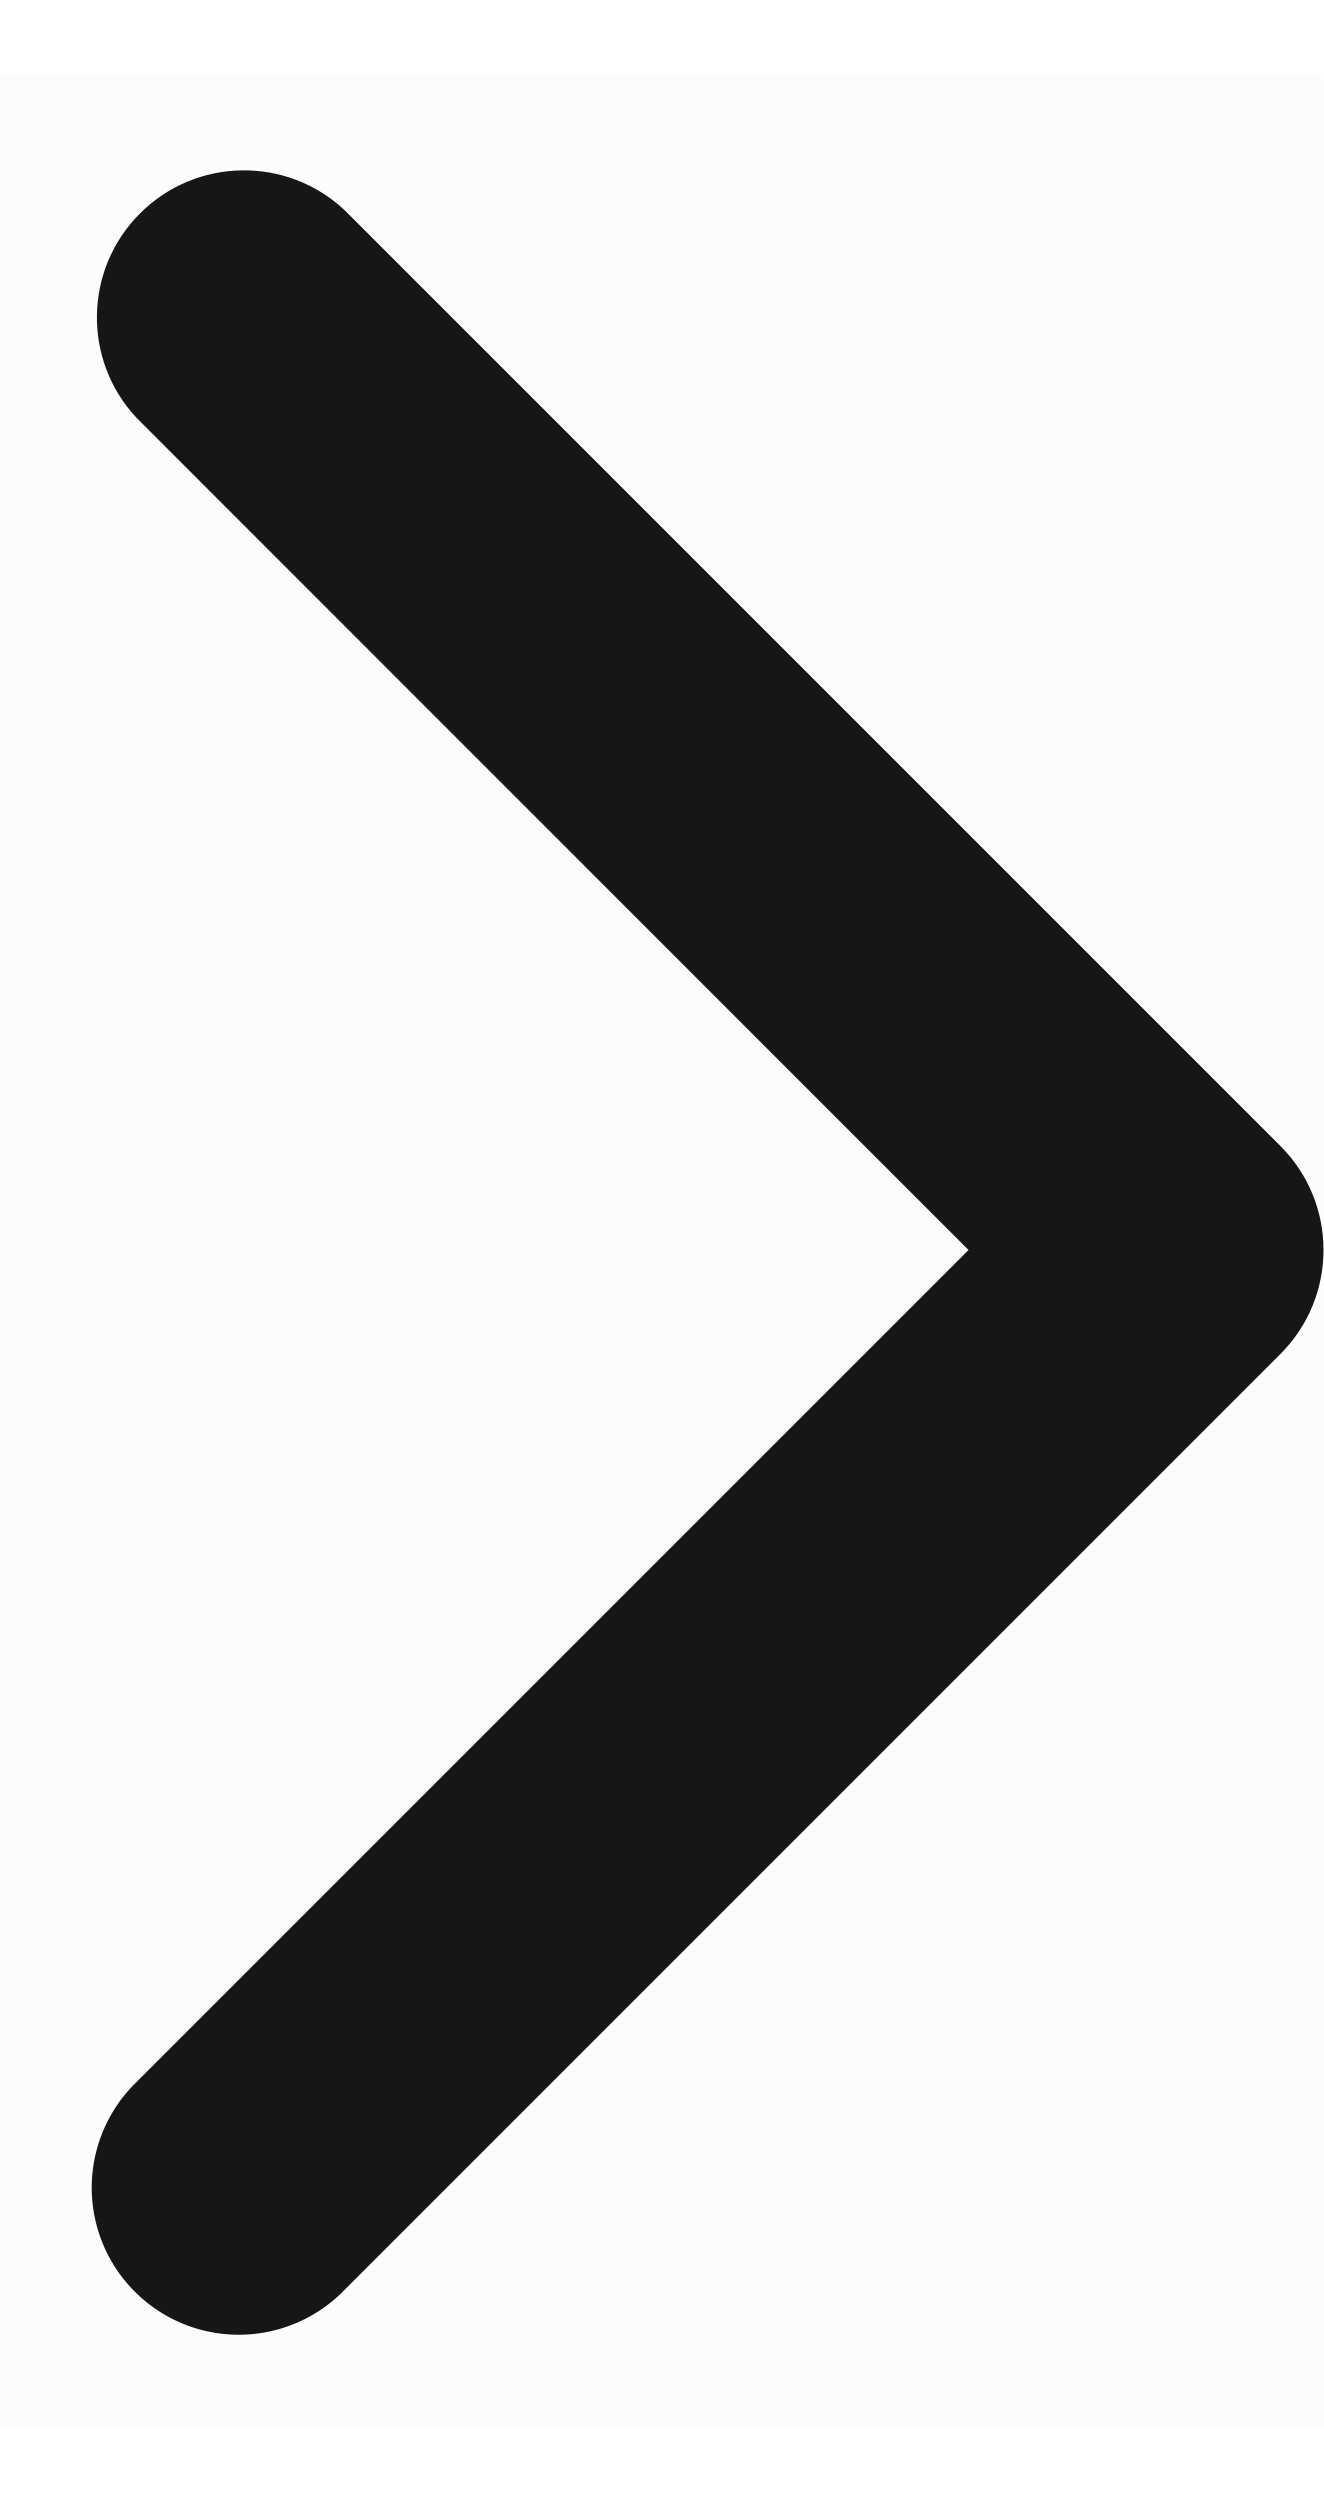
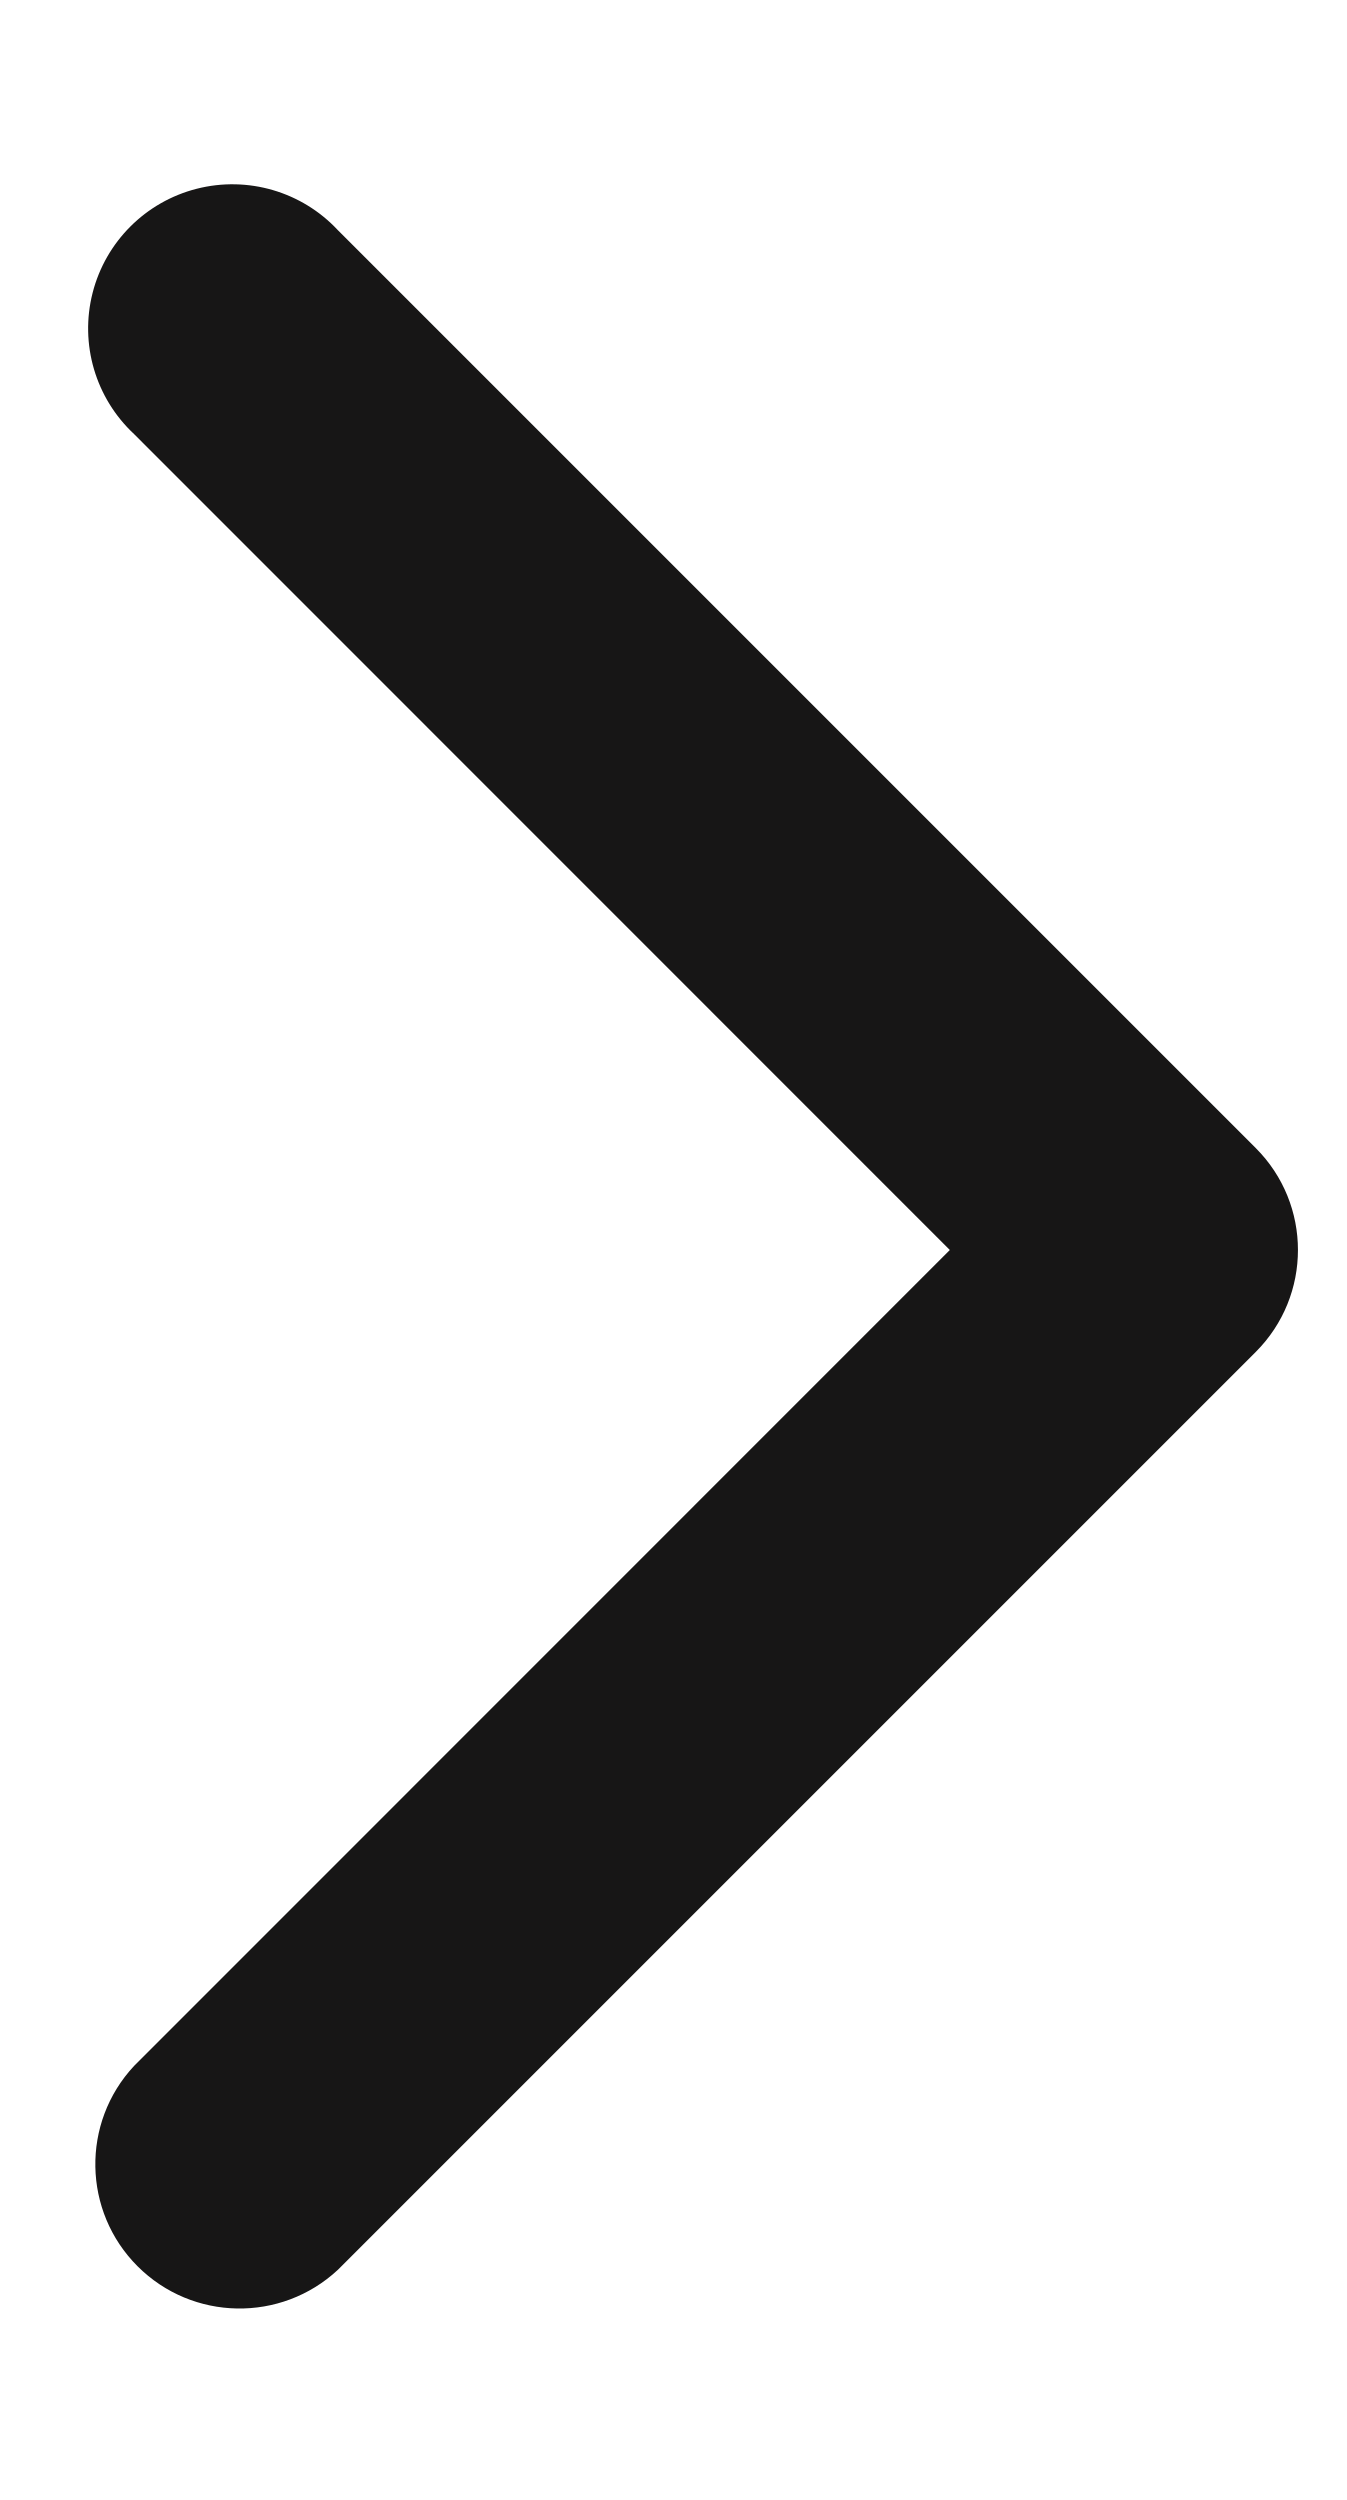
- <svg xmlns="http://www.w3.org/2000/svg" width="9" height="17" fill="none">
-   <path fill="#FCFCFC" d="M0 .5h9v16H0z" />
-   <path d="M8.707 9.207a1 1 0 000-1.414L2.343 1.429A1 1 0 00.93 2.843L6.586 8.5.929 14.157a1 1 0 101.414 1.414l6.364-6.364zM7 9.5h1v-2H7v2z" fill="#171616" />
+ <svg xmlns="http://www.w3.org/2000/svg" width="7" height="13" fill="none">
+   <path d="M6.53 7.03a.75.75 0 000-1.06L1.757 1.197a.75.75 0 10-1.06 1.06L4.939 6.5.697 10.743a.75.75 0 001.06 1.06L6.53 7.03zM5 7.25h1v-1.5H5v1.5z" fill="#171616" />
</svg>
